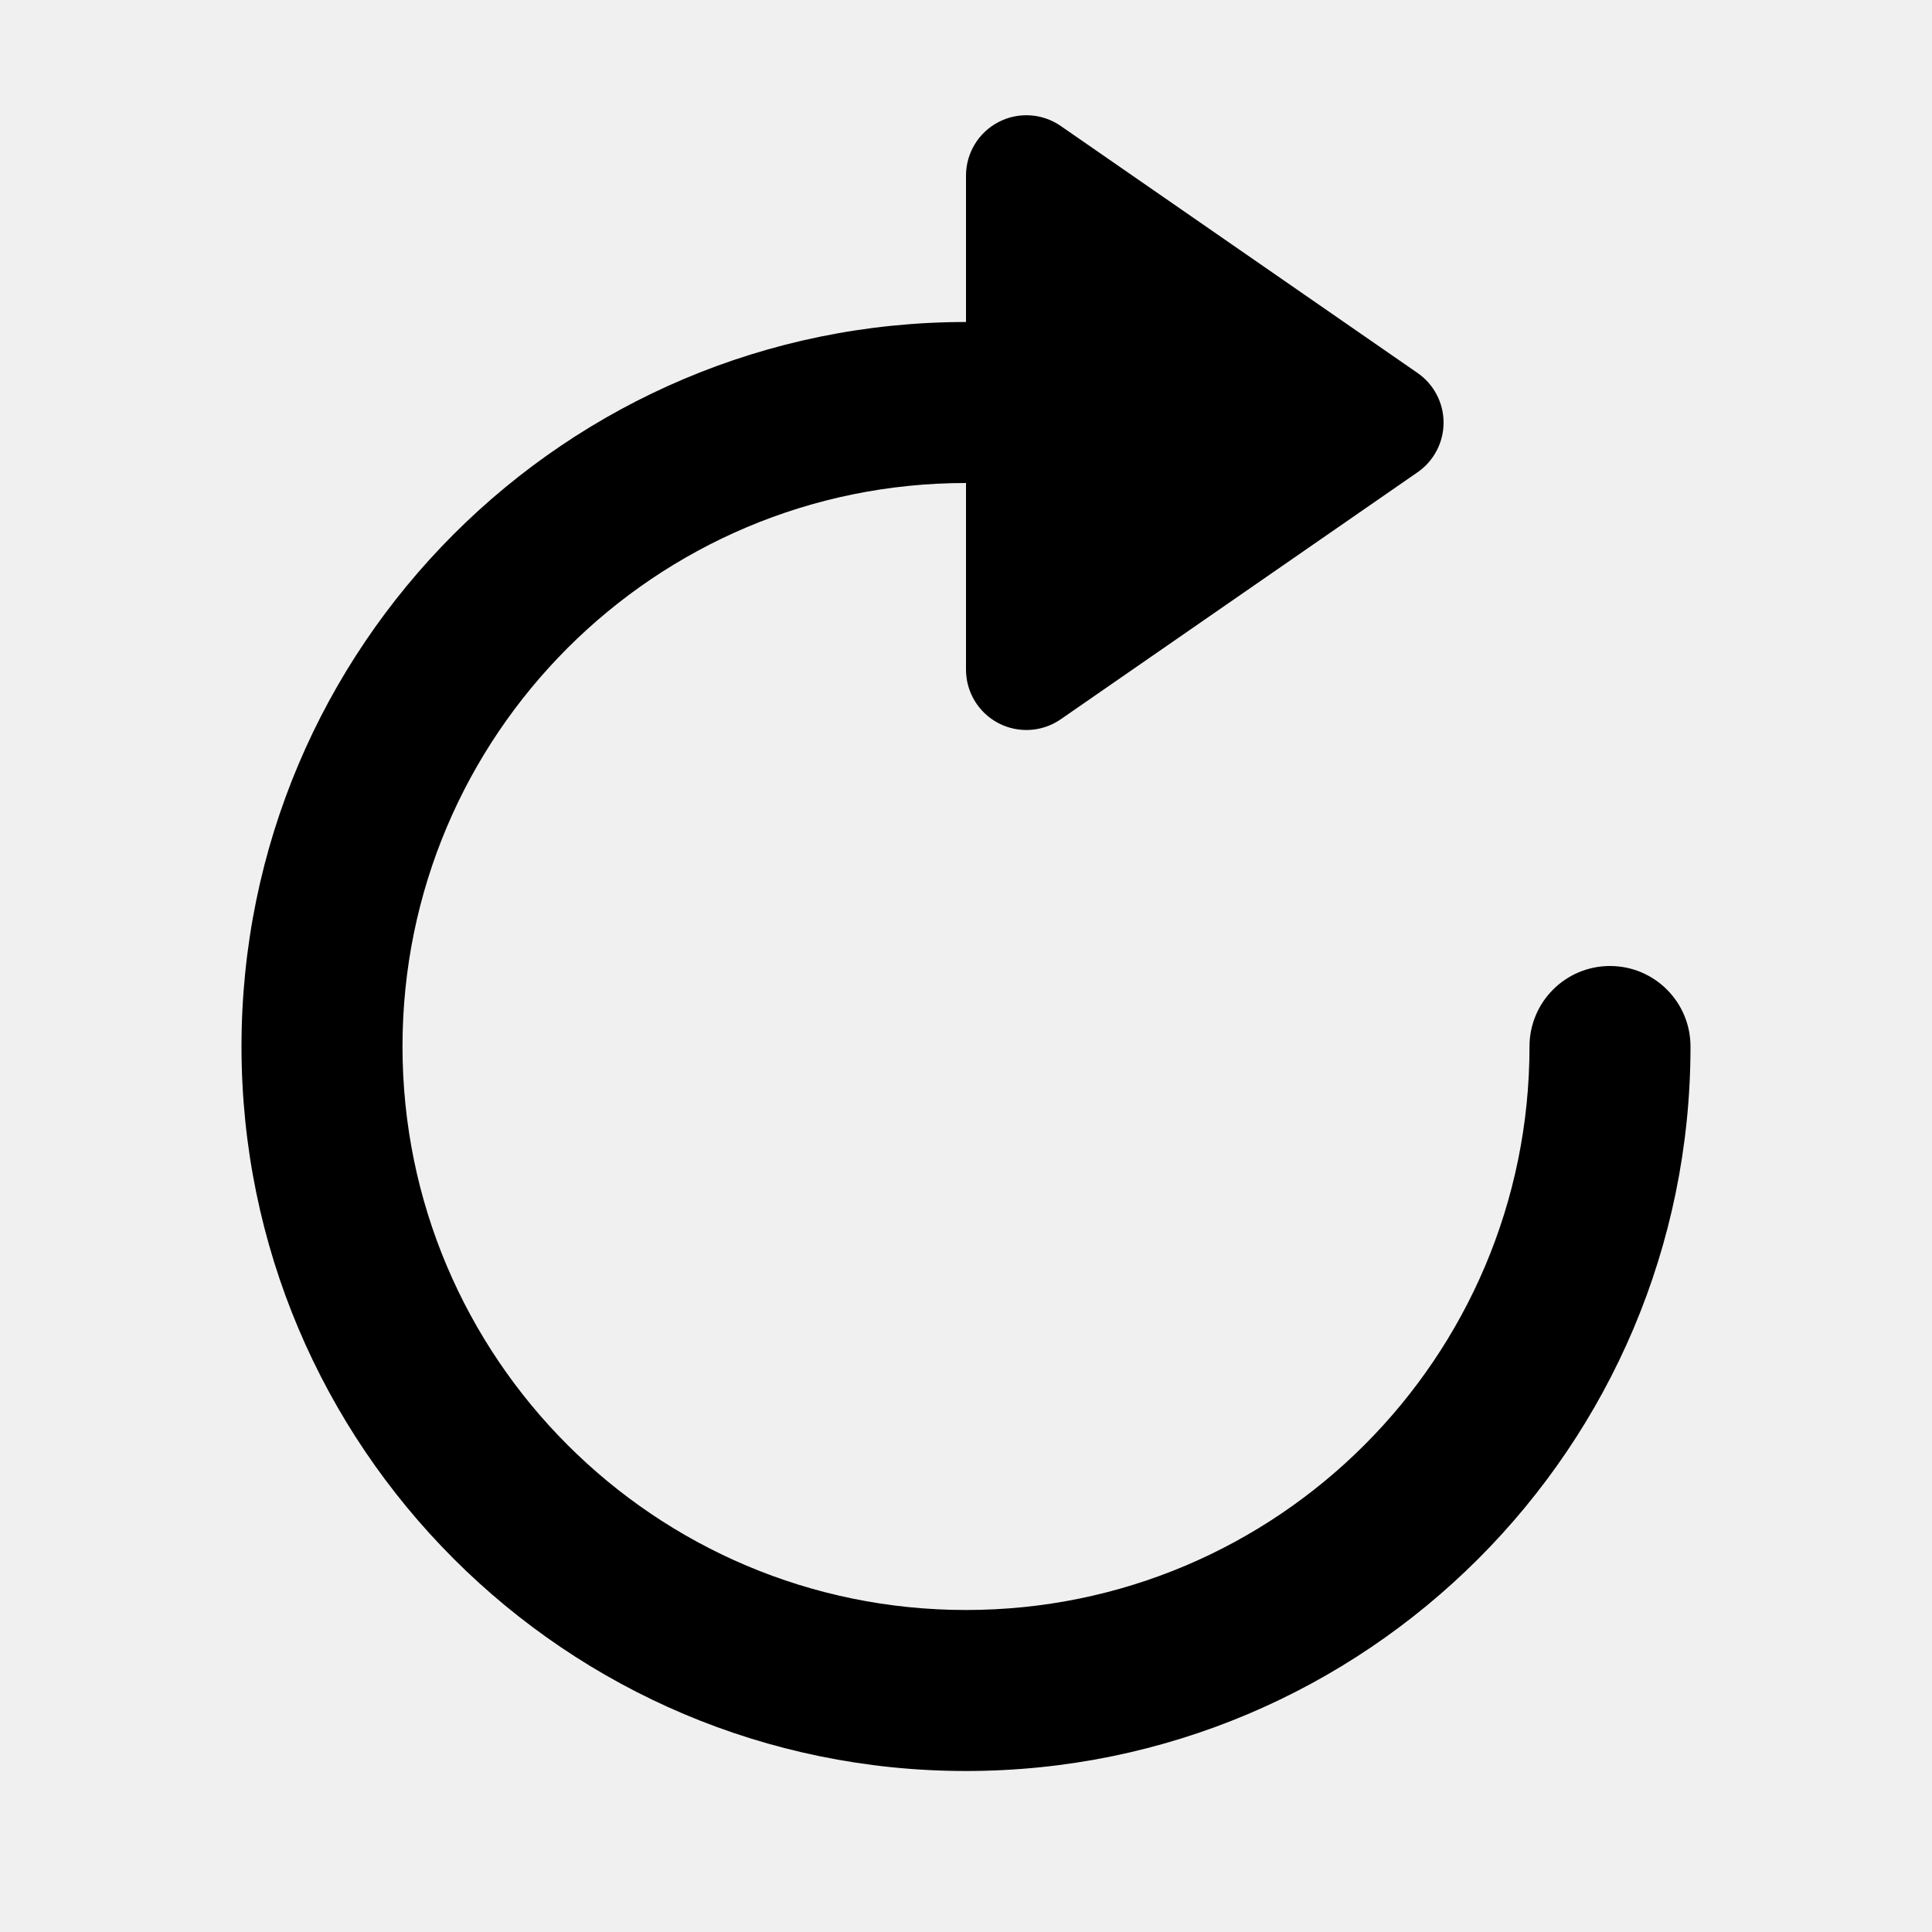
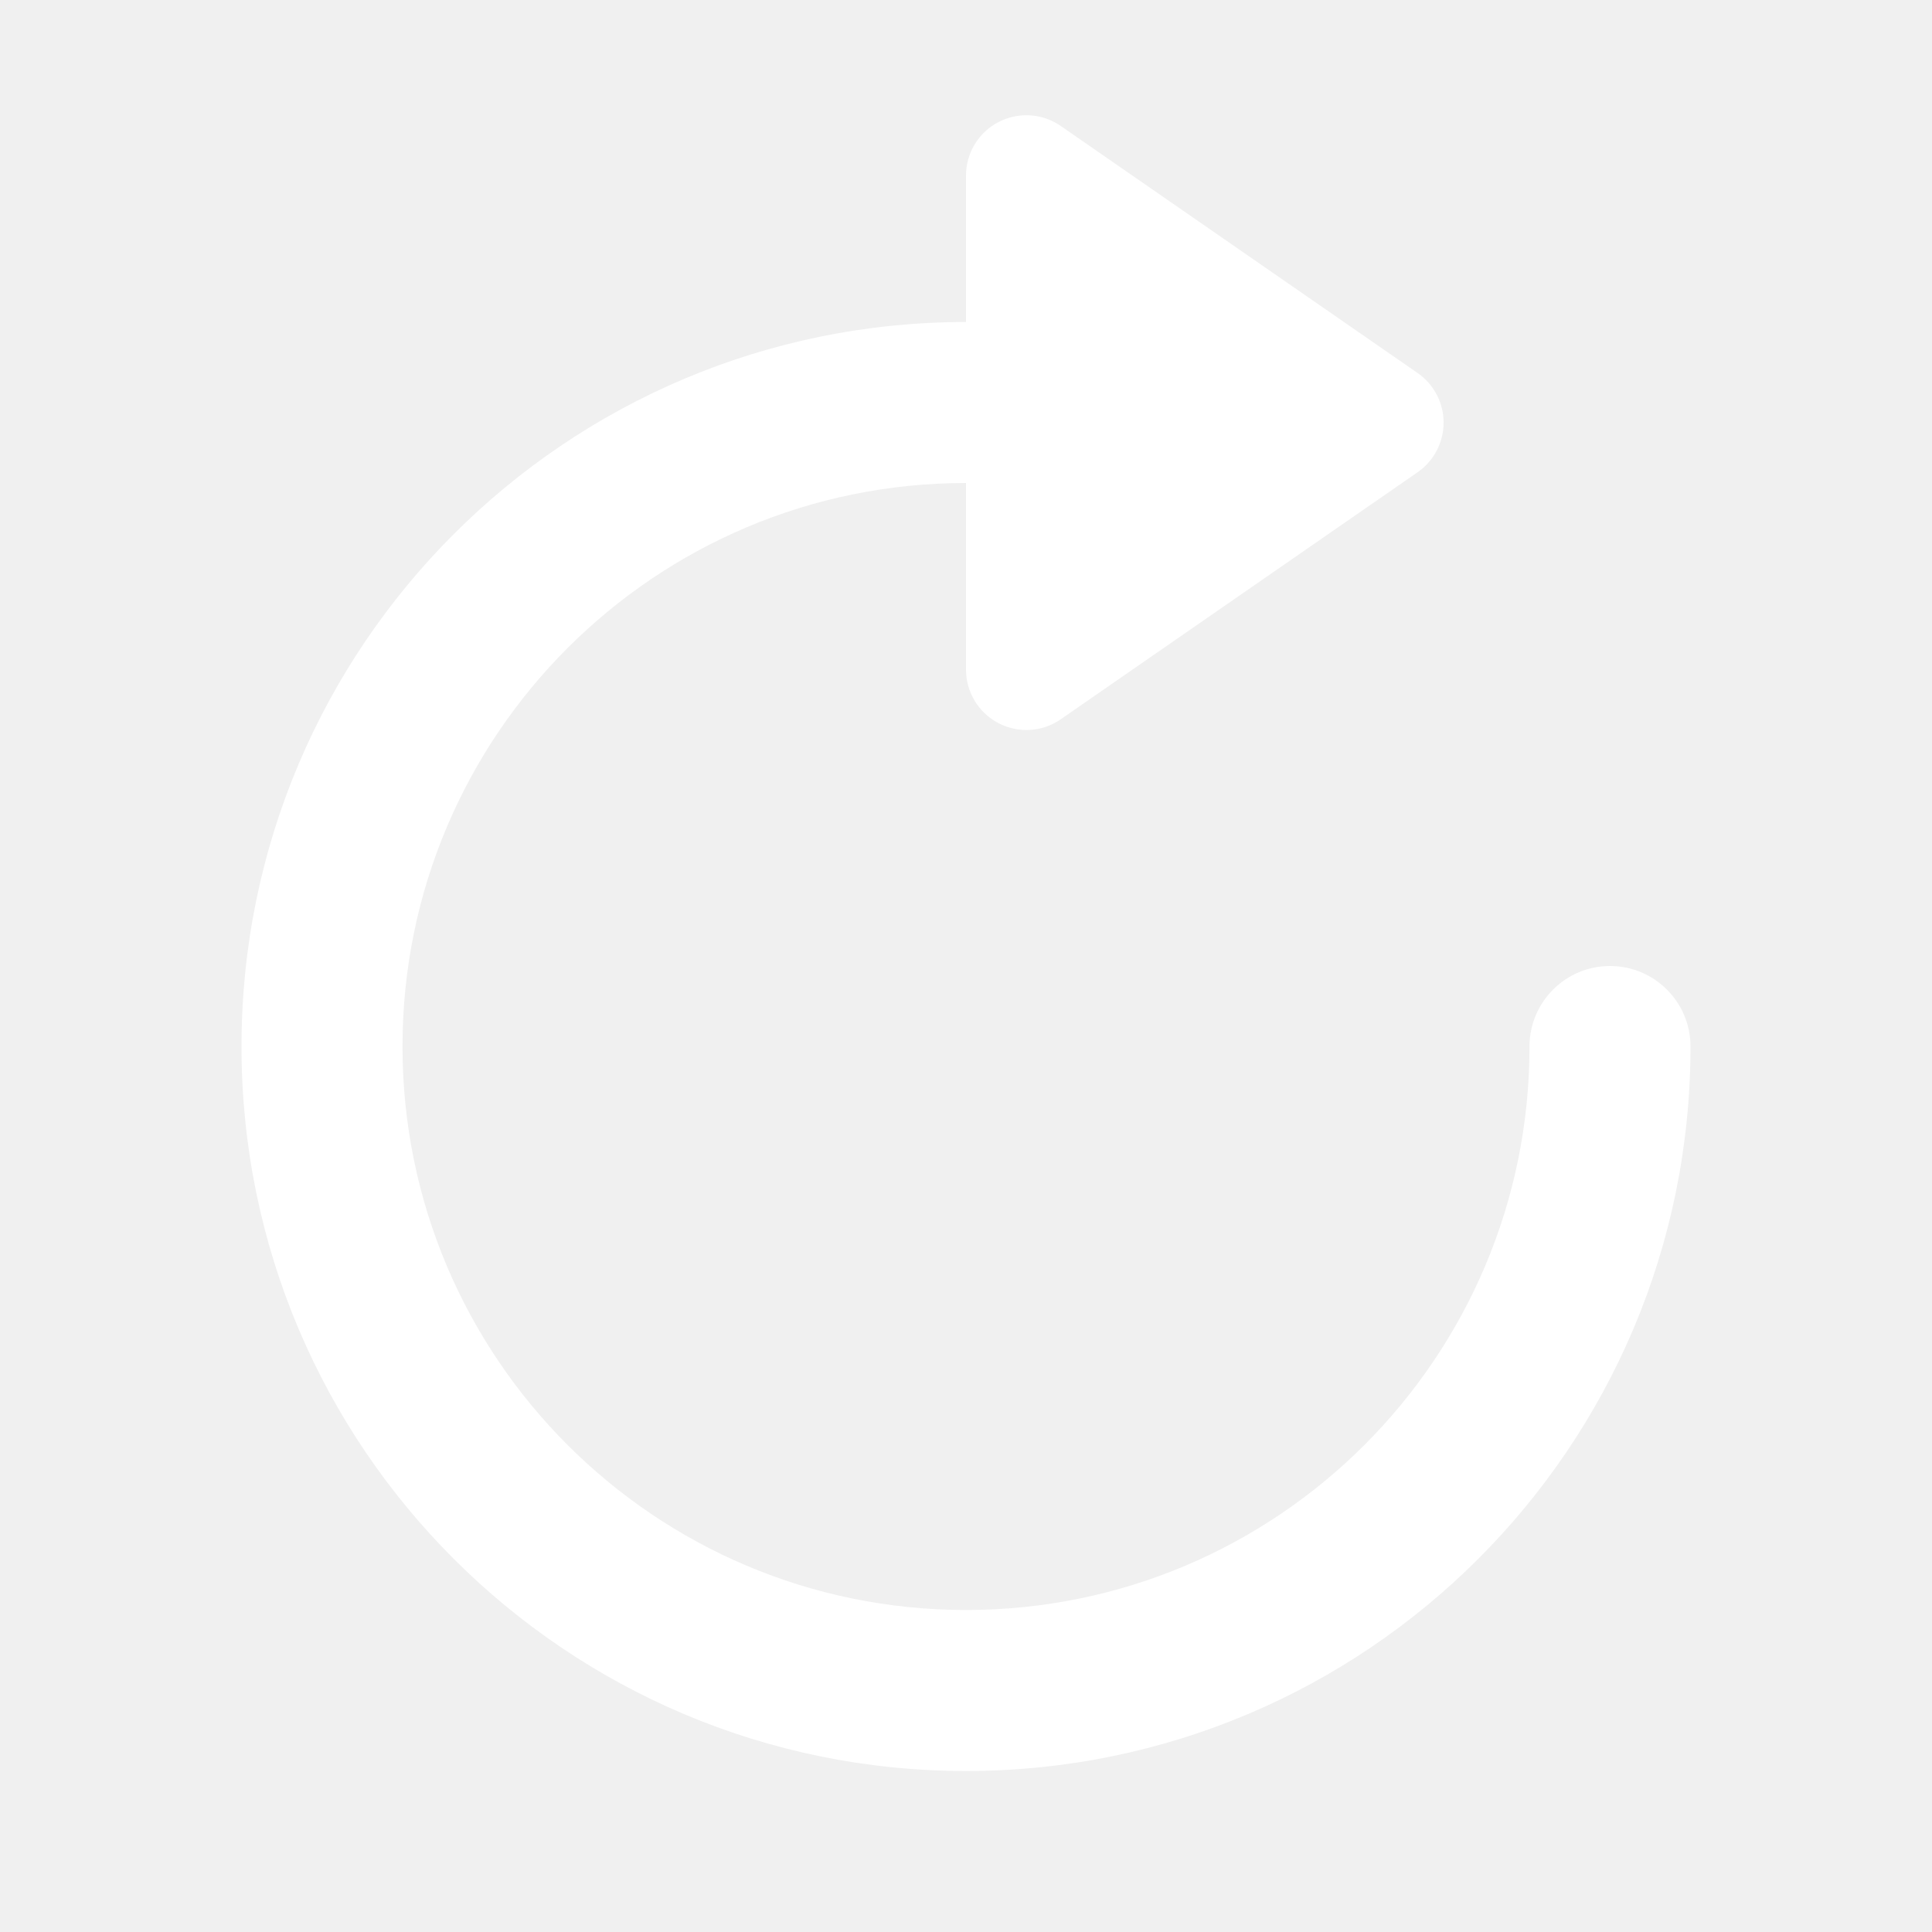
- <svg xmlns="http://www.w3.org/2000/svg" width="800px" height="800px" viewBox="0 0 24 24" fill="none">
-   <path fill-rule="evenodd" clip-rule="evenodd" d="M12 2.181a.75.75 0 0 1 1.177-.616l4.432 3.068a.75.75 0 0 1 0 1.234l-4.432 3.068A.75.75 0 0 1 12 8.32V6a7 7 0 1 0 7 7 1 1 0 1 1 2 0 9 9 0 1 1-9-9V2.181z" fill="#000000" />
+ <svg xmlns="http://www.w3.org/2000/svg" viewBox="0 0 24 24" text-rendering="geometricPrecision" shape-rendering="geometricPrecision" fill="none">
+   <path fill="#ffffff" fill-rule="evenodd" d="M12,2.181C12,1.902,12.155,1.646,12.402,1.517C12.649,1.388,12.948,1.406,13.177,1.565L17.609,4.633C17.812,4.773,17.933,5.004,17.933,5.25C17.933,5.496,17.812,5.727,17.609,5.867L13.177,8.935C12.948,9.094,12.65,9.112,12.403,8.983C12.156,8.854,12.001,8.599,12,8.32L12,6C8.134,6,5,9.134,5,13C5,16.866,8.134,20,12,20C15.866,20,19,16.866,19,13C19,12.448,19.448,12,20,12C20.552,12,21,12.448,21,13C21,17.971,16.971,22,12,22C7.029,22,3,17.971,3,13C3,8.029,7.029,4,12,4L12,2.181z" />
</svg>
